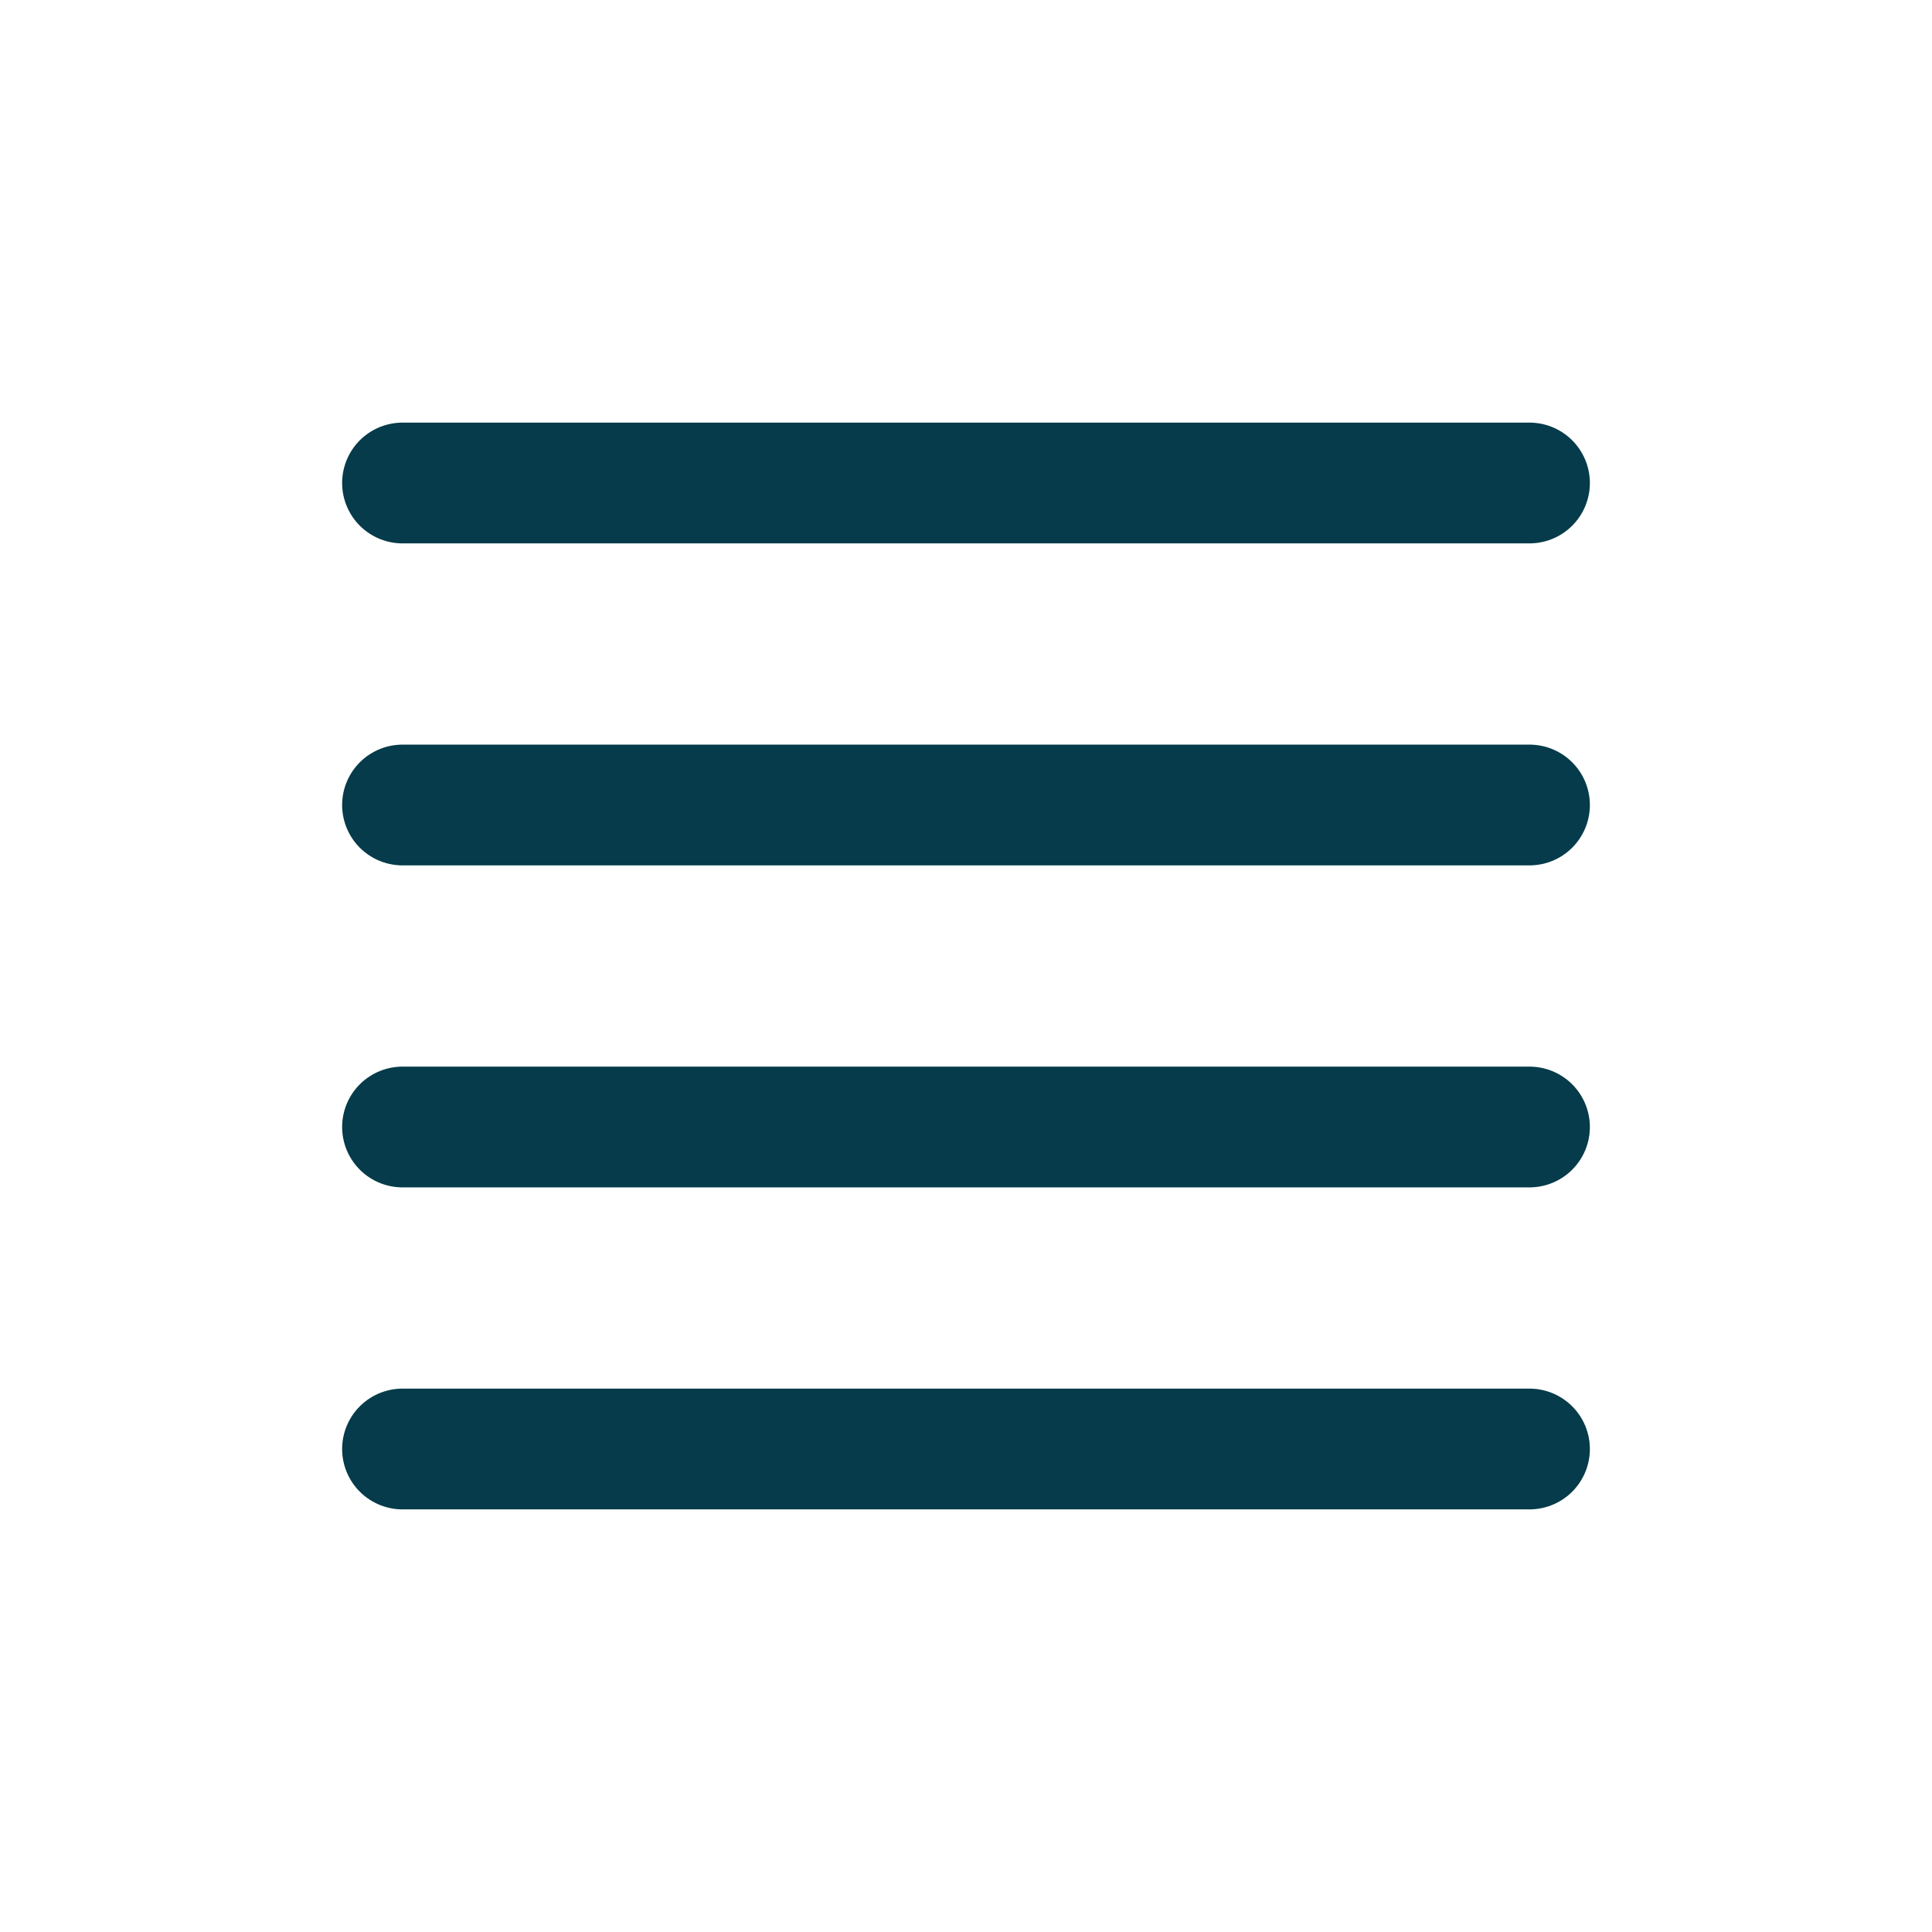
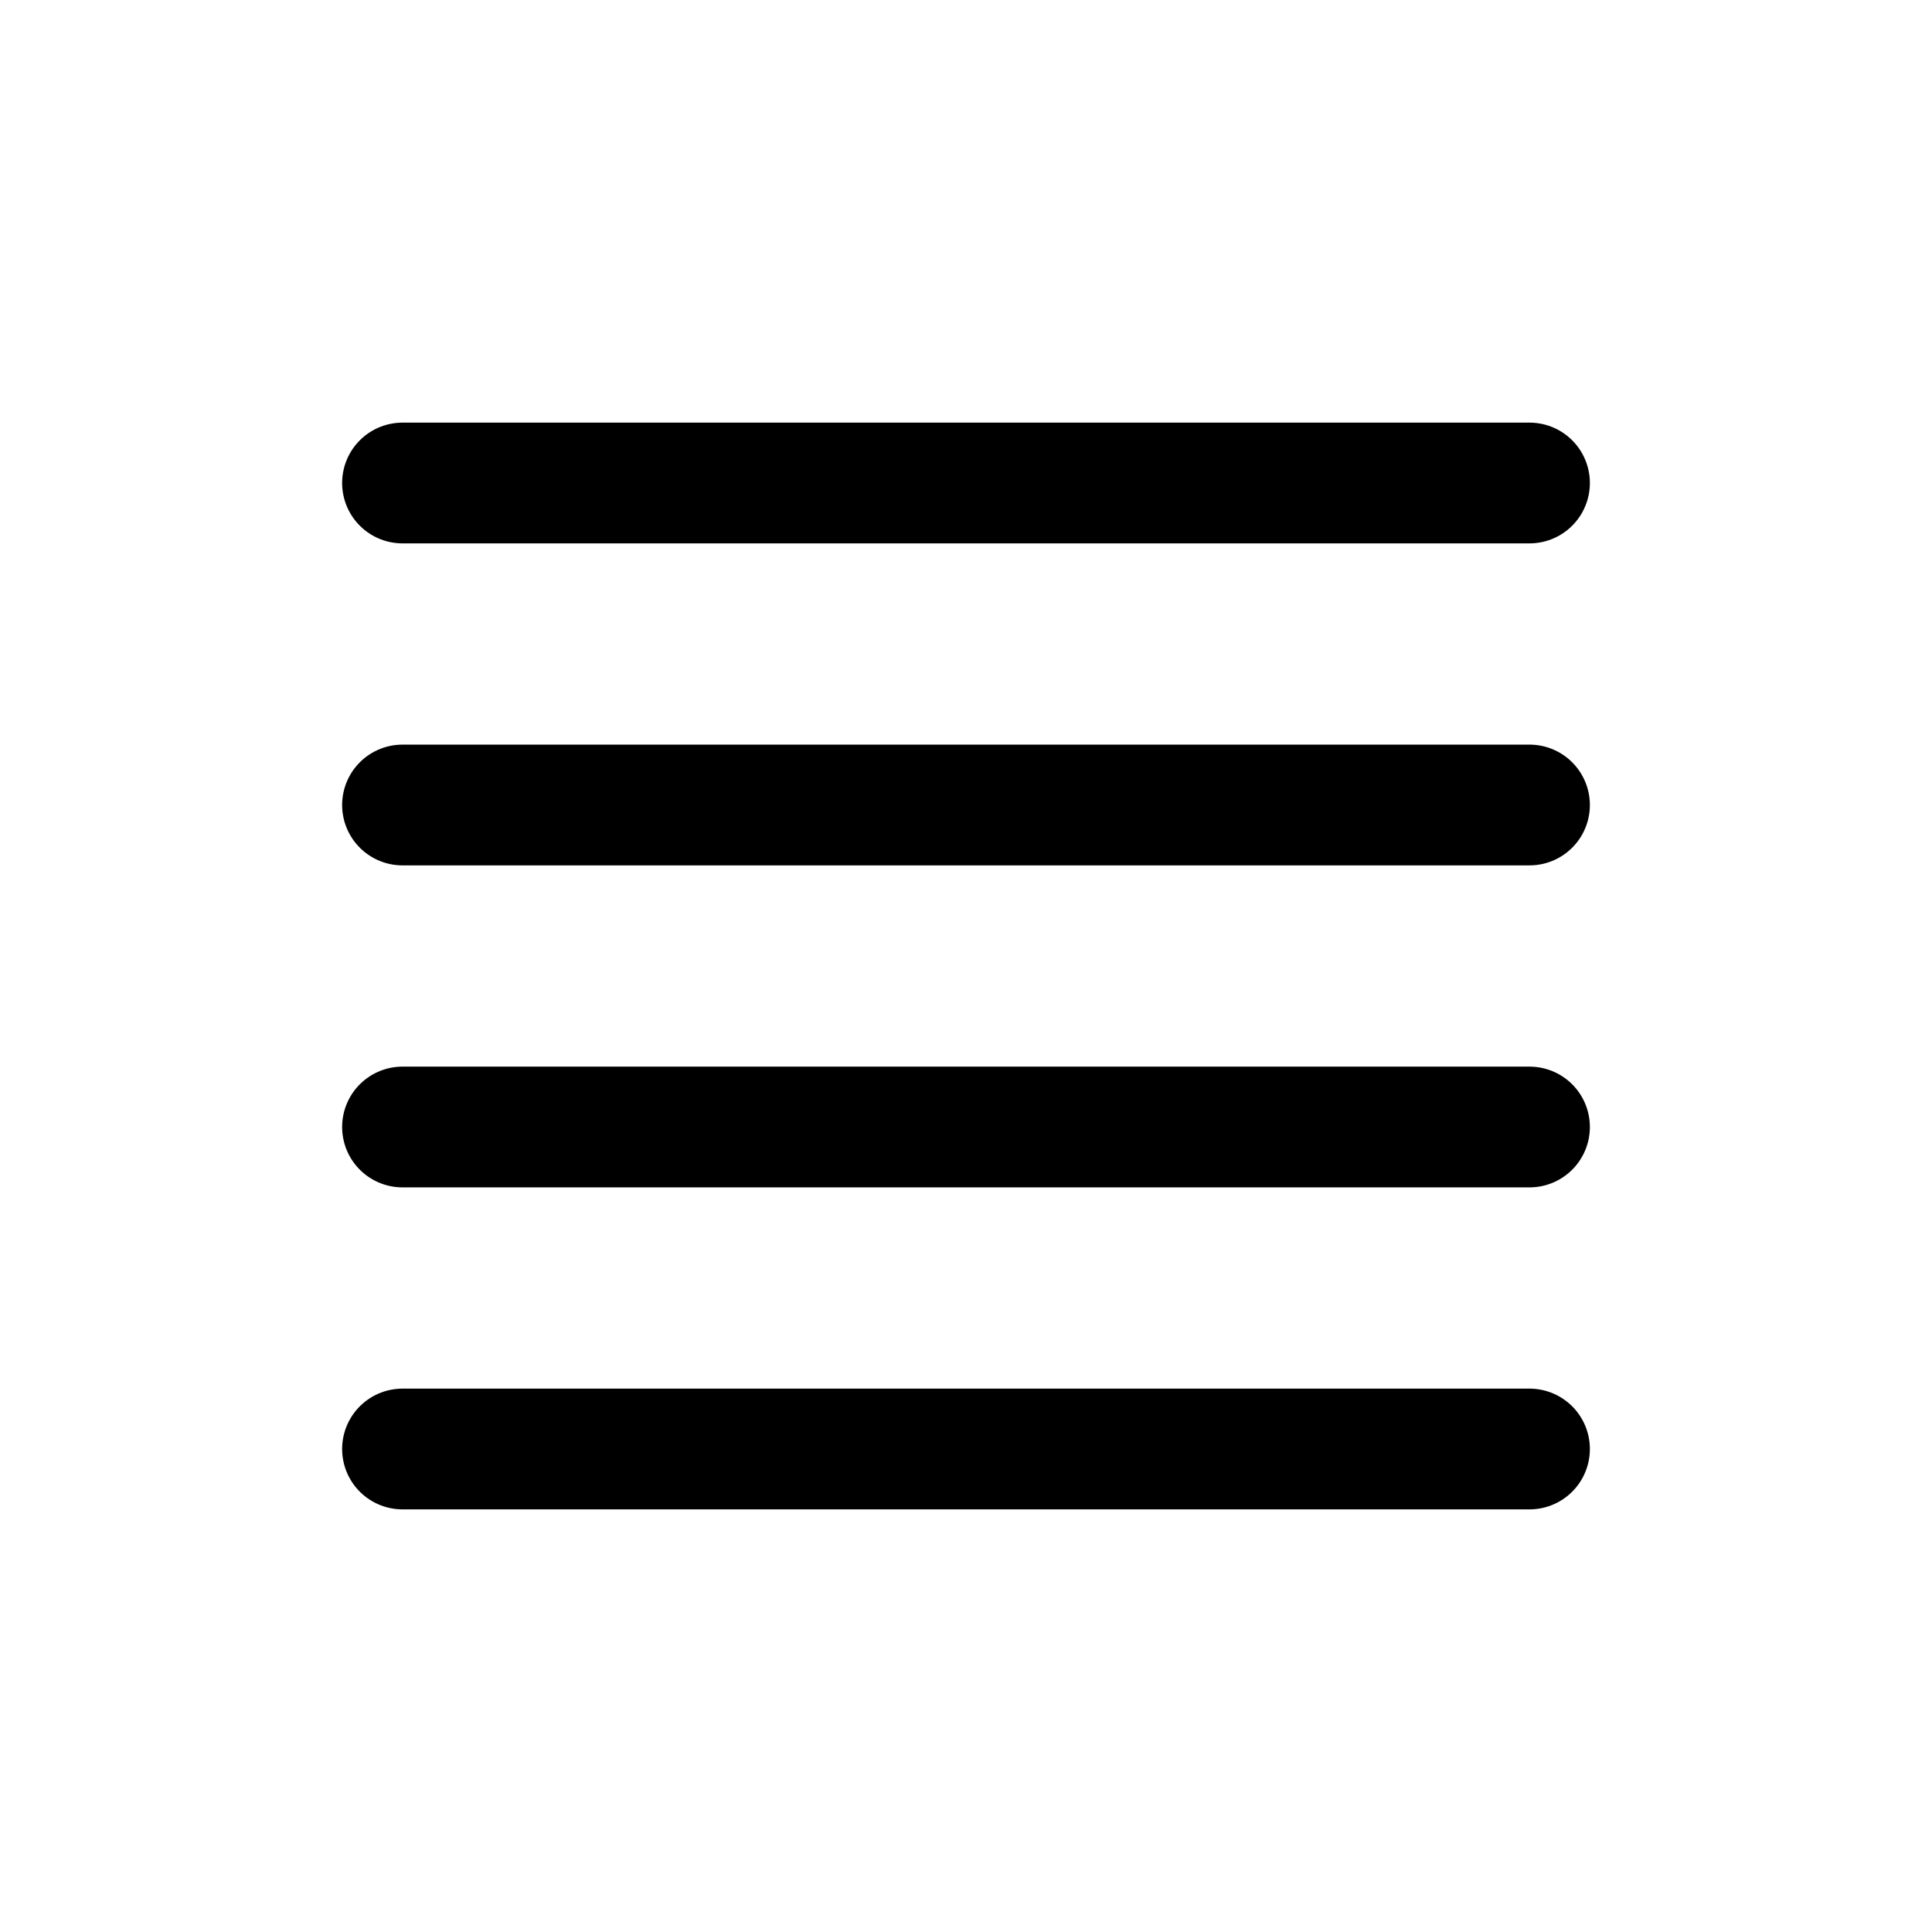
<svg xmlns="http://www.w3.org/2000/svg" width="24" height="24" viewBox="0 0 24 24" fill="none">
-   <path d="M19 10L5 10M19 6L5 6M19 18H5M19 14L5 14" stroke="#053B4A" stroke-width="1.5" stroke-linecap="round" />
+   <path d="M19 10L5 10M19 6L5 6M19 18H5M19 14L5 14" stroke="currentColor" stroke-width="1.5" stroke-linecap="round" />
</svg>
